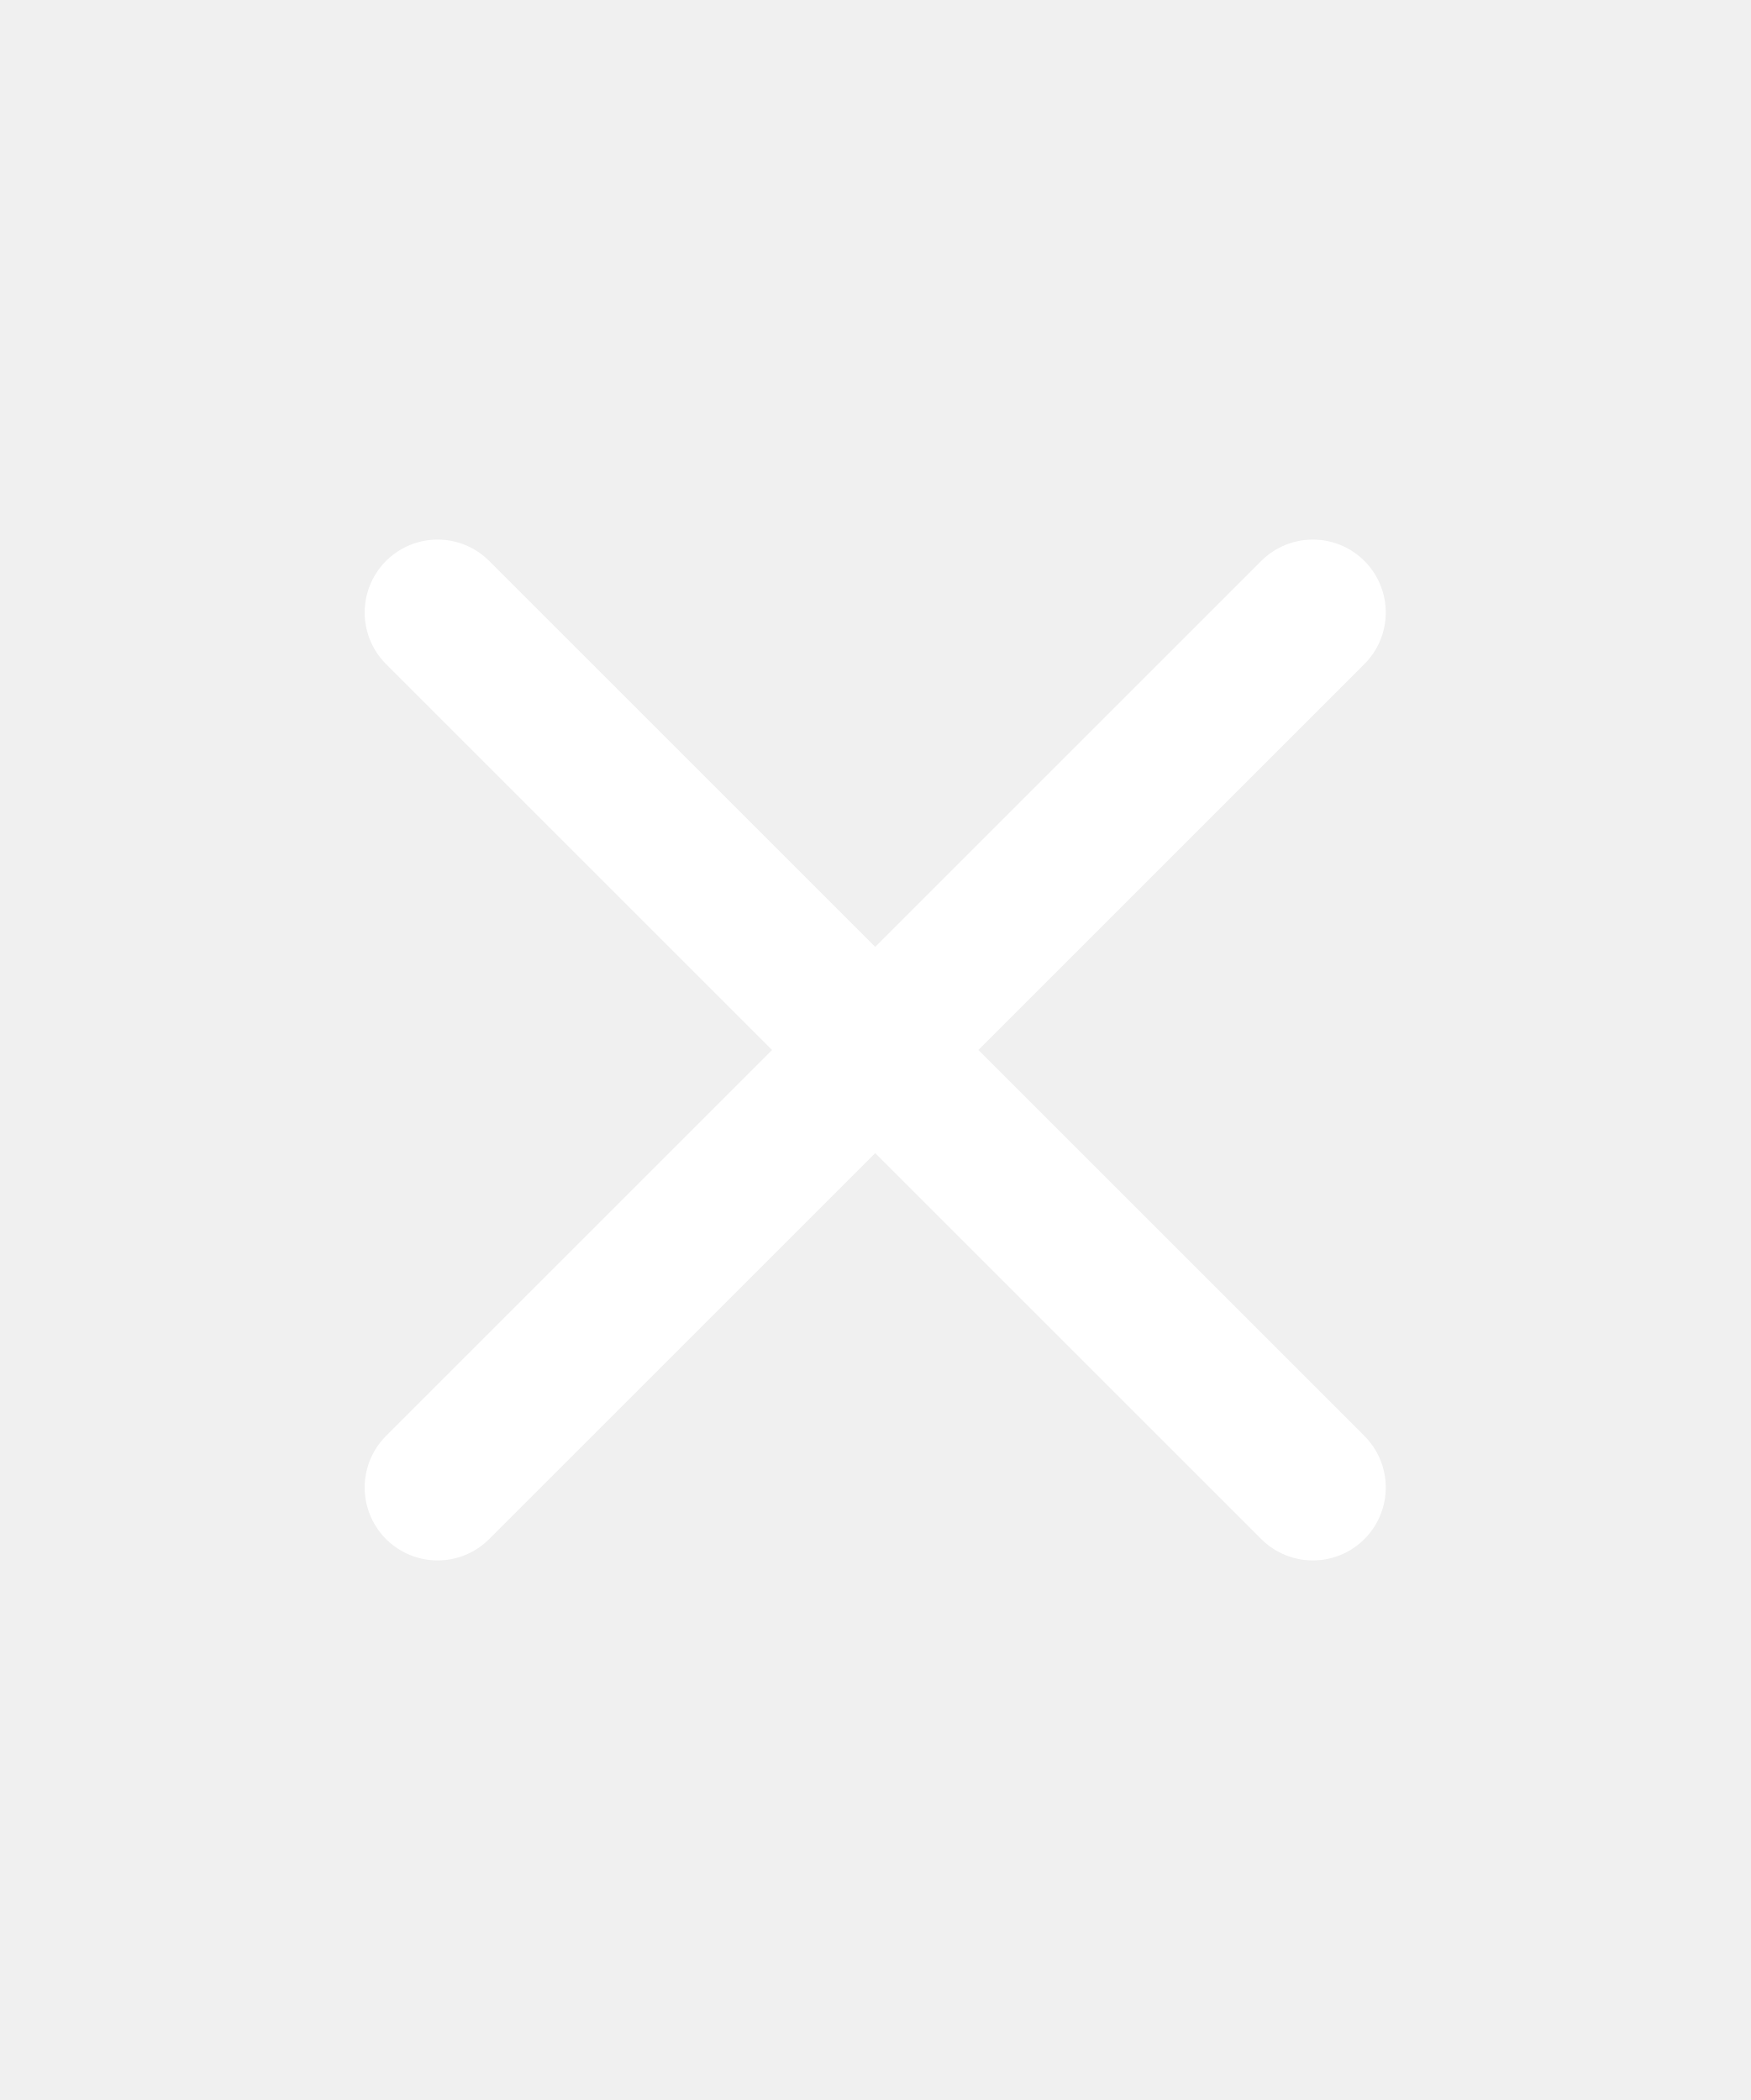
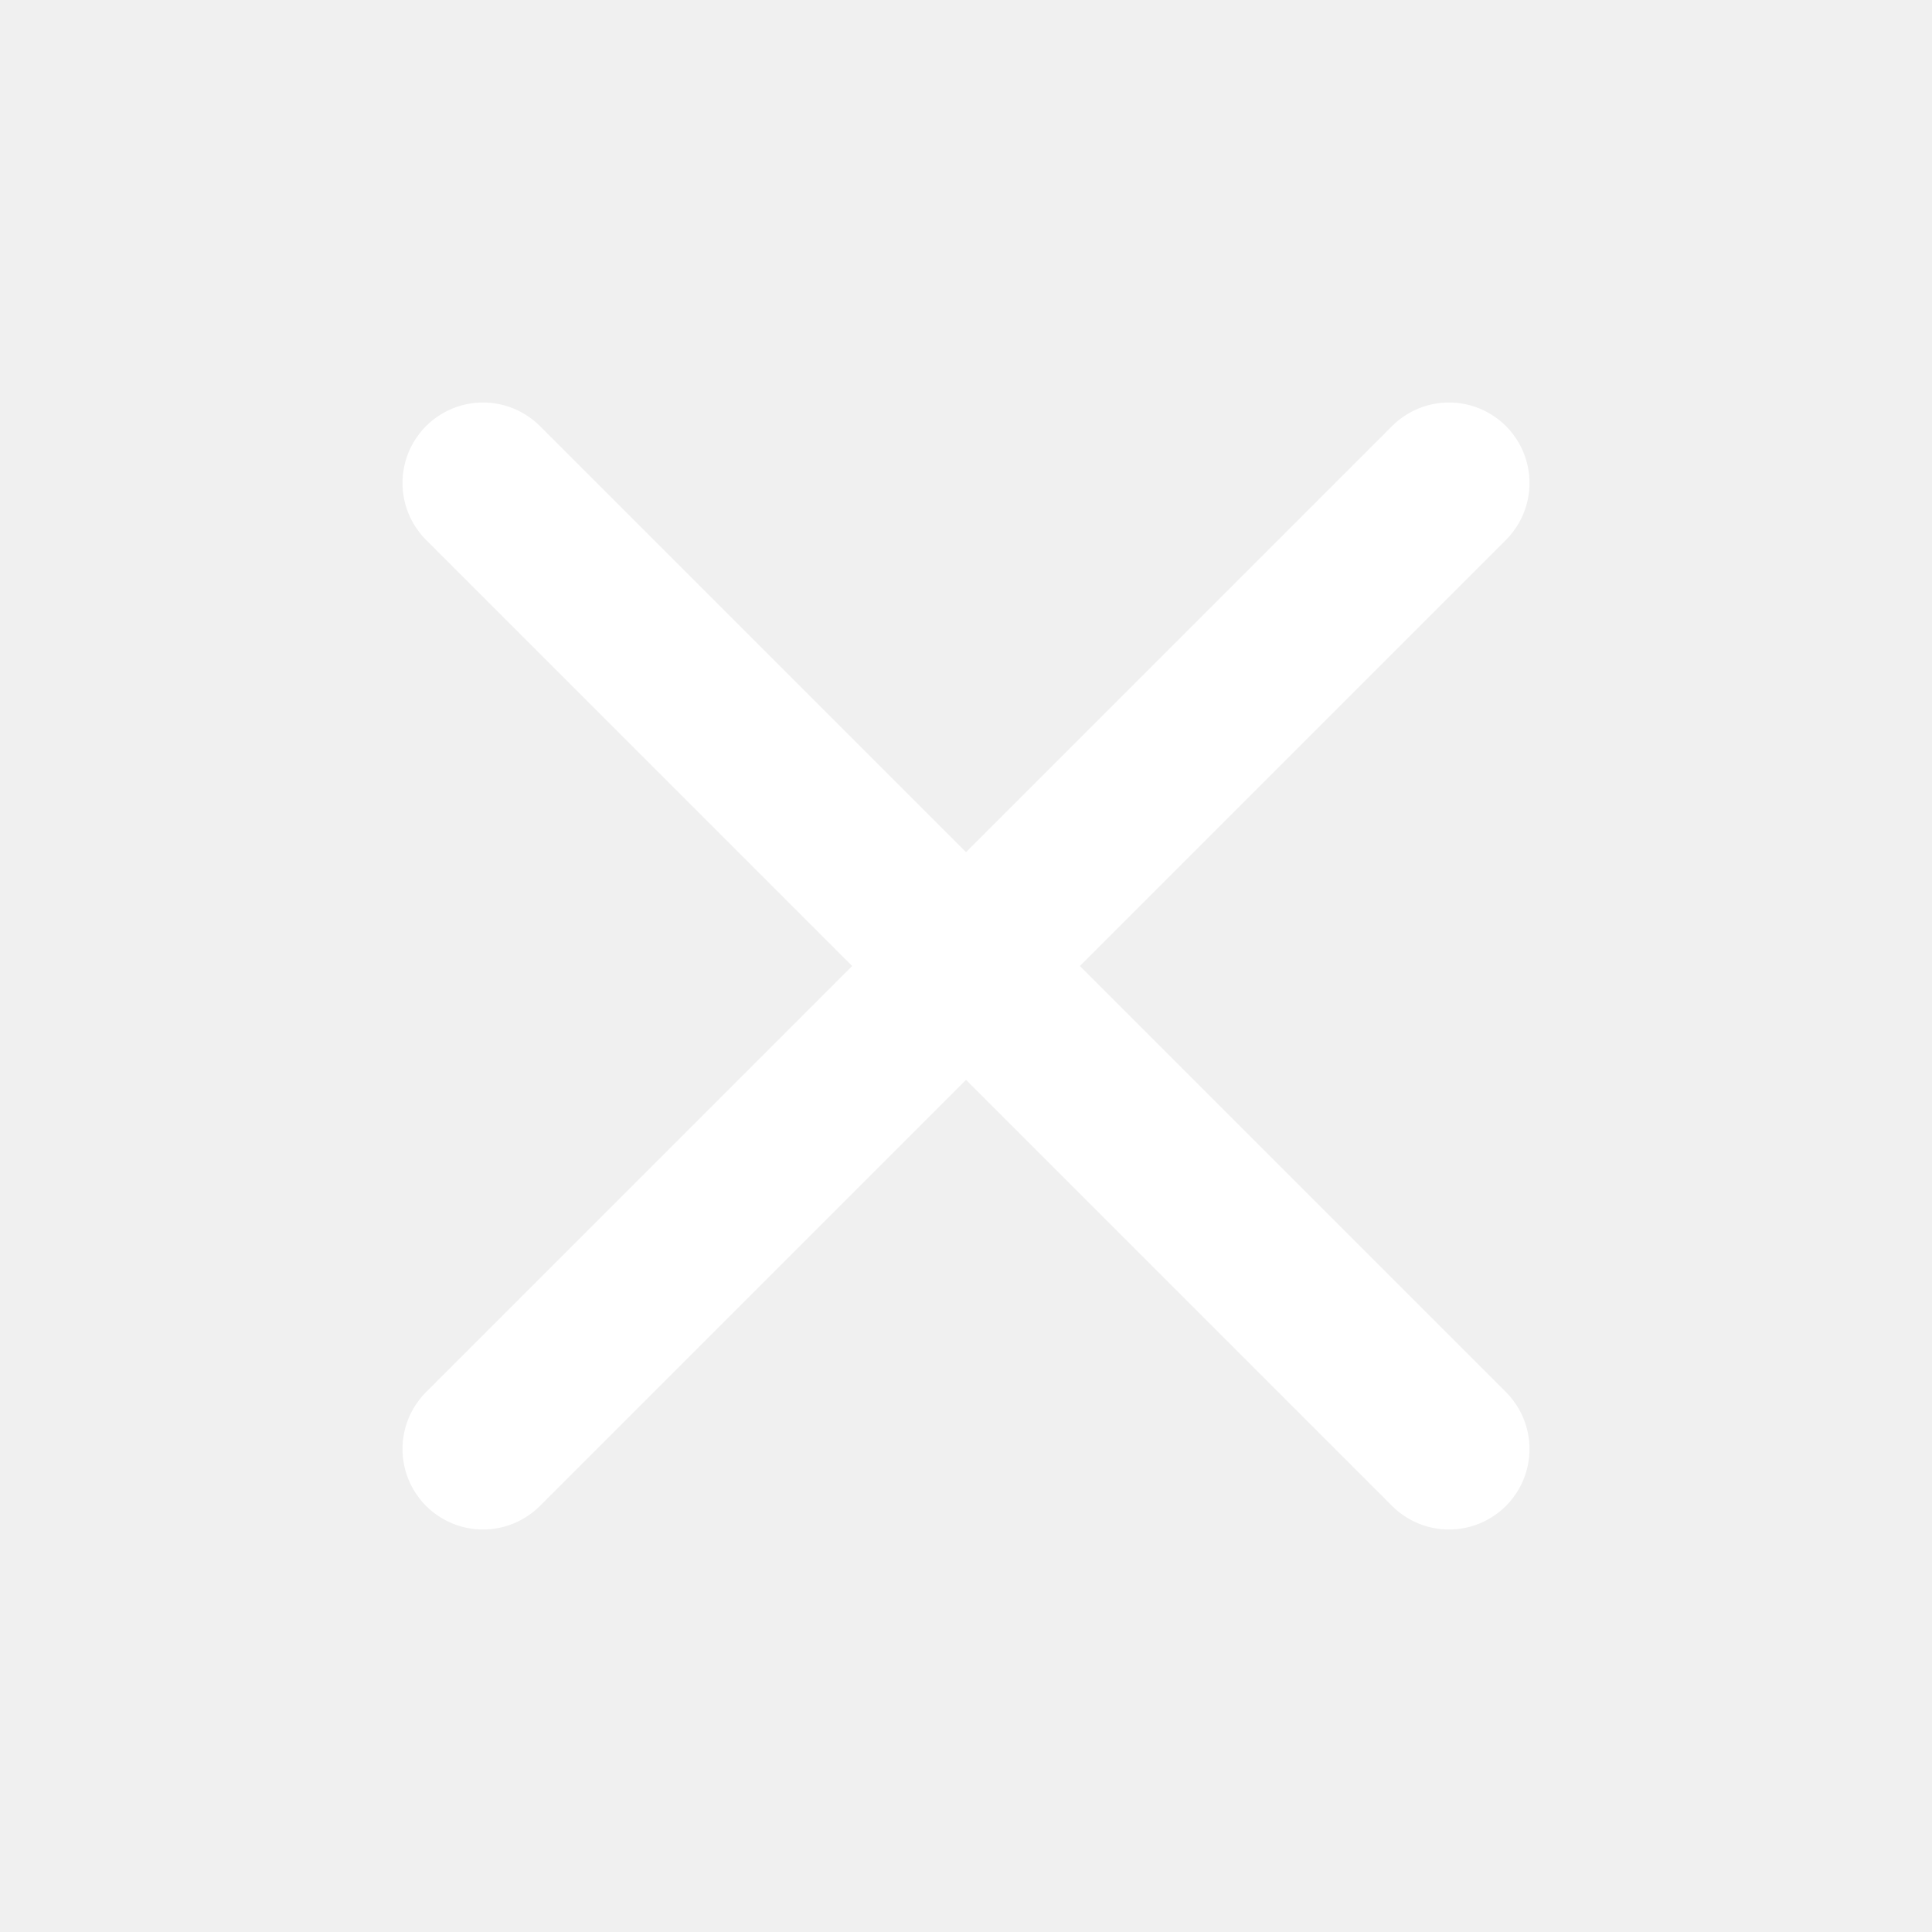
- <svg xmlns="http://www.w3.org/2000/svg" width="20" height="24" viewBox="0 0 24 24" fill="none" stroke="white" stroke-width="2" stroke-linecap="round" stroke-linejoin="round" class="feather feather-x">
+ <svg xmlns="http://www.w3.org/2000/svg" width="24" height="24" viewBox="0 0 24 24" fill="none" stroke="white" stroke-width="2" stroke-linecap="round" stroke-linejoin="round" class="feather feather-x">
  <line x1="18" y1="6" x2="6" y2="18" />
  <line x1="6" y1="6" x2="18" y2="18" />
</svg>
